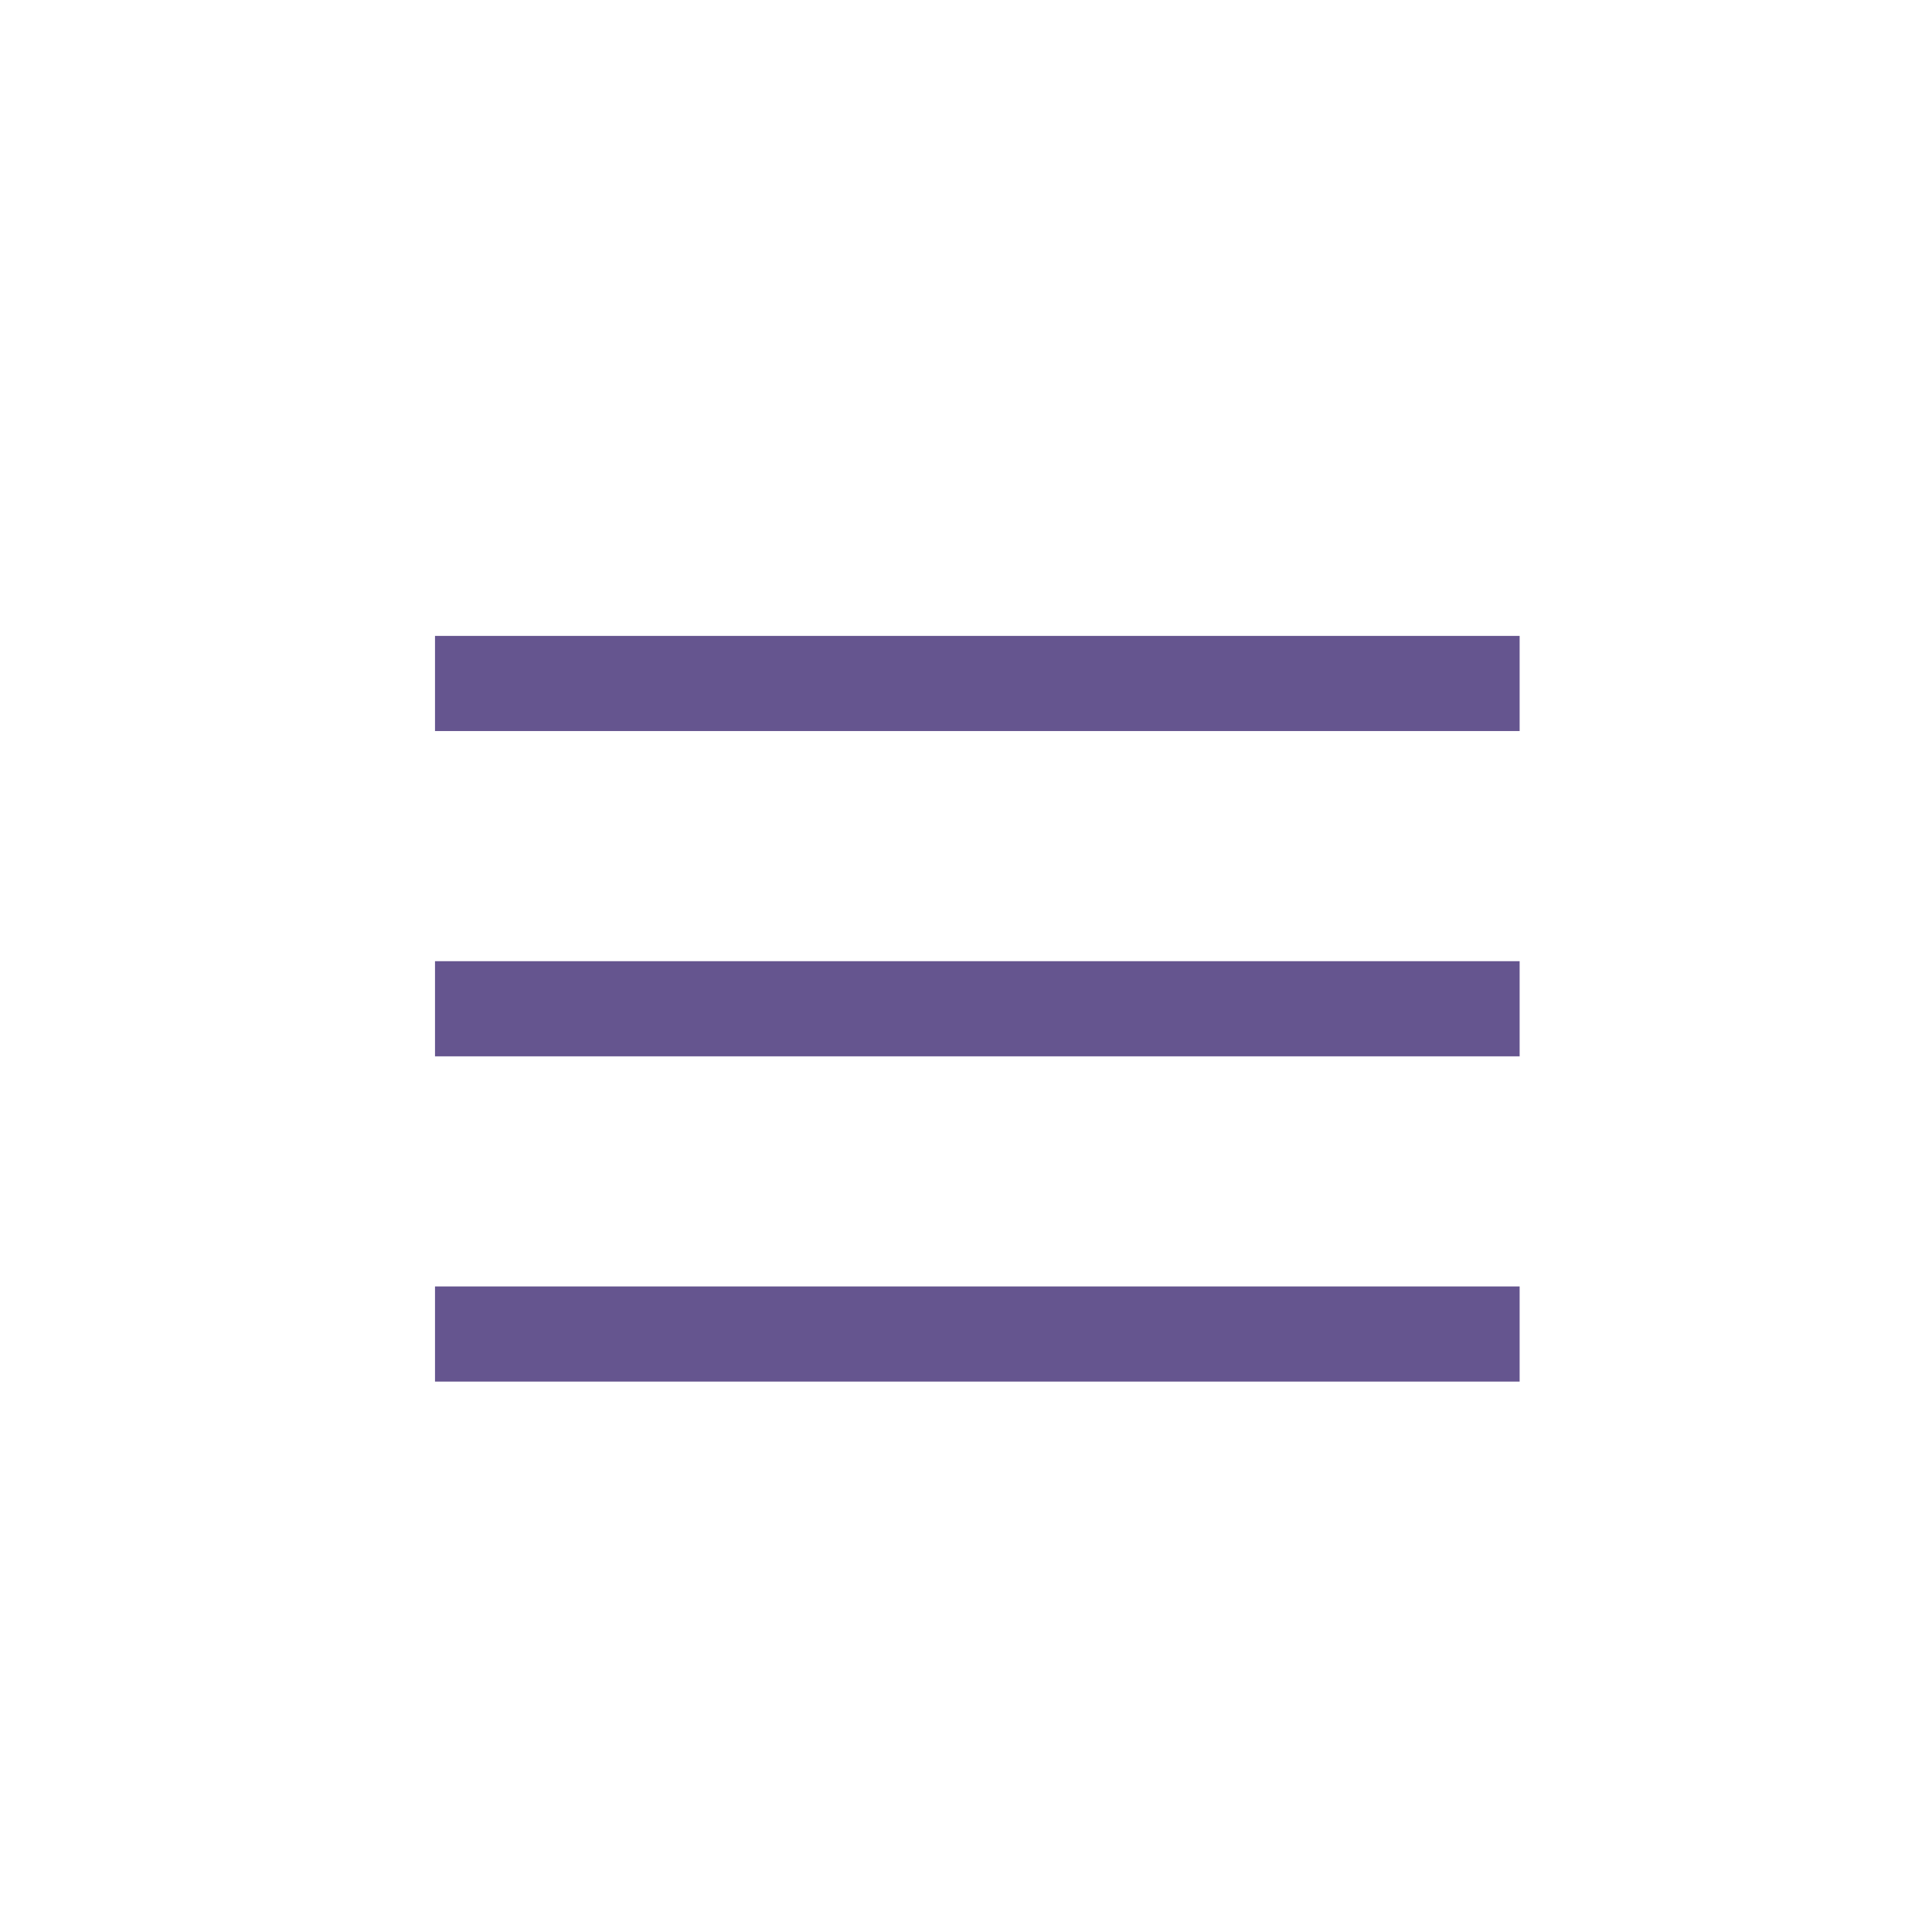
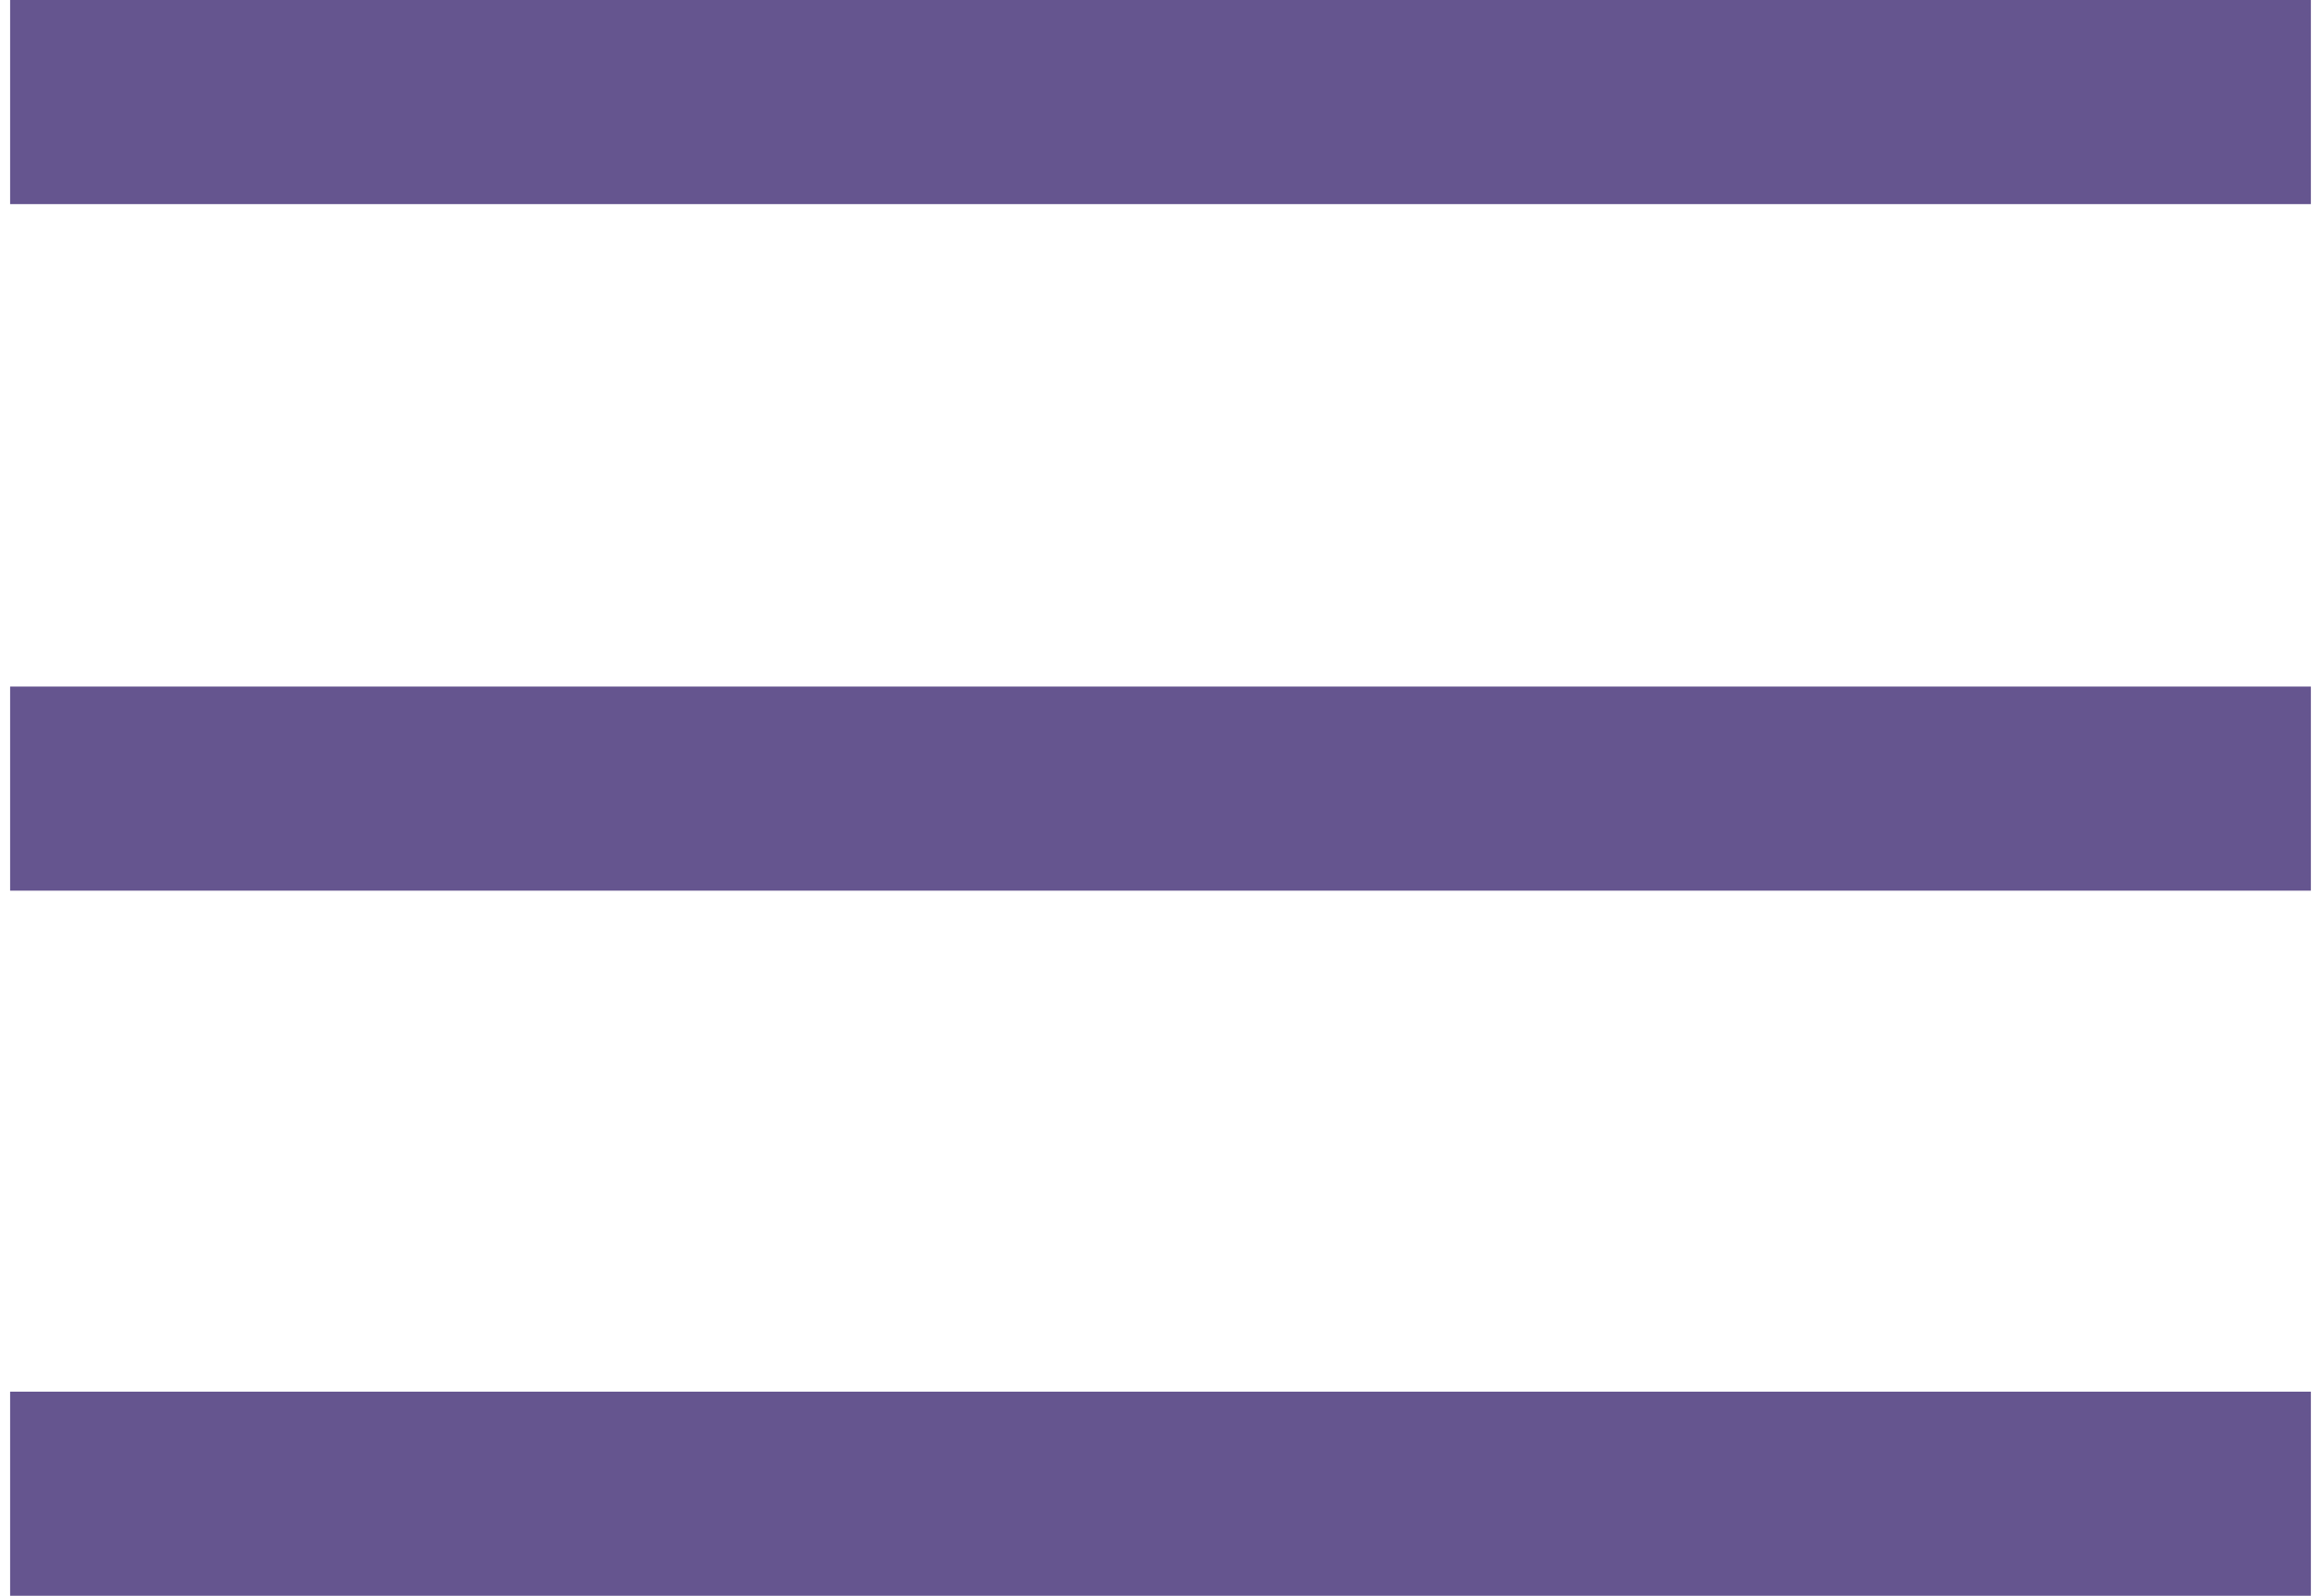
- <svg xmlns="http://www.w3.org/2000/svg" width="57" height="57" viewBox="0 0 57 57" fill="none">
-   <path d="M12.834 40.761V37.954H44.834V40.761H12.834ZM12.834 31.165V28.358H44.834V31.165H12.834ZM12.834 21.568V18.761H44.834V21.568H12.834Z" fill="#65558F" />
+ <svg xmlns="http://www.w3.org/2000/svg" xml:space="preserve" width="32px" height="22px" version="1.1" style="shape-rendering:geometricPrecision; text-rendering:geometricPrecision; image-rendering:optimizeQuality; fill-rule:evenodd; clip-rule:evenodd" viewBox="0 0 1.24 0.86">
+   <defs>
+     <style type="text/css">
+    
+     .fil0 {fill:#65558F;fill-rule:nonzero}
+    
+   </style>
+   </defs>
+   <g id="Layer_x0020_1">
+     <path id="icon-hamburger_x0020_menu-states-56.svg" class="fil0" d="M0 0.86l0 -0.11 1.24 0 0 0.11 -1.24 0zm0 -0.38l0 -0.11 1.24 0 0 0.11 -1.24 0zm0 -0.37l0 -0.11 1.24 0 0 0.11 -1.24 0z" />
+   </g>
</svg>
